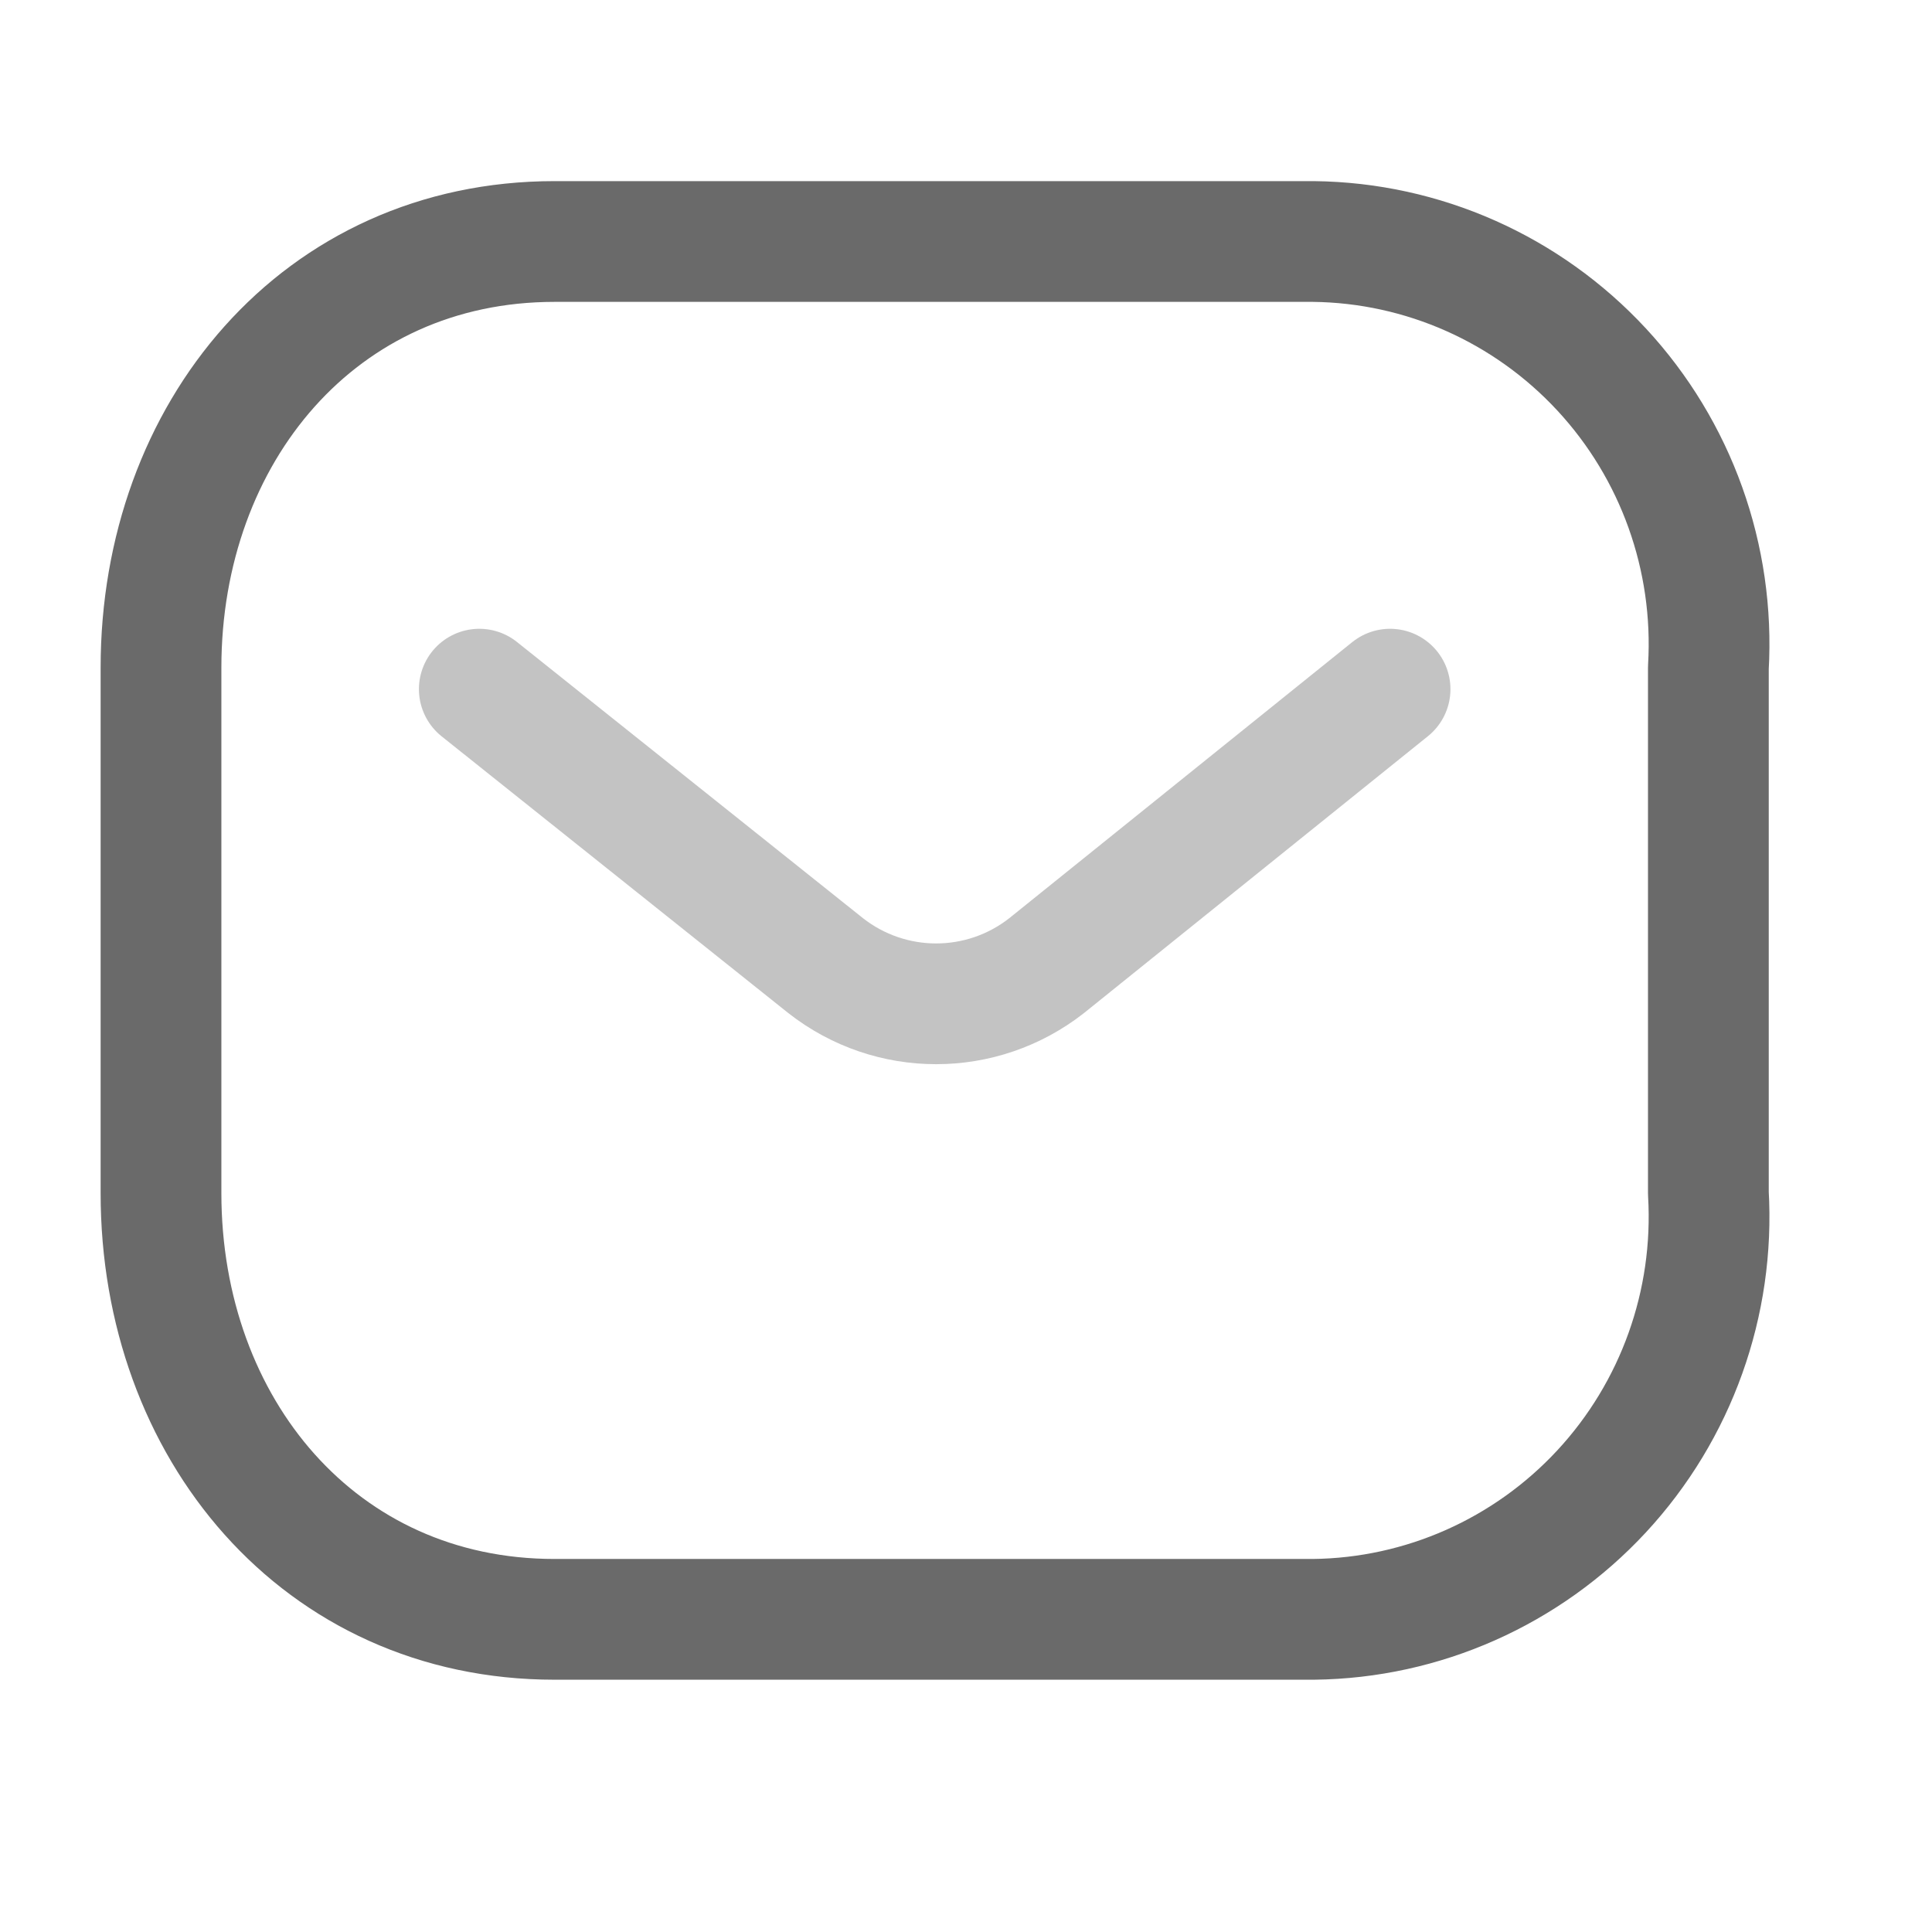
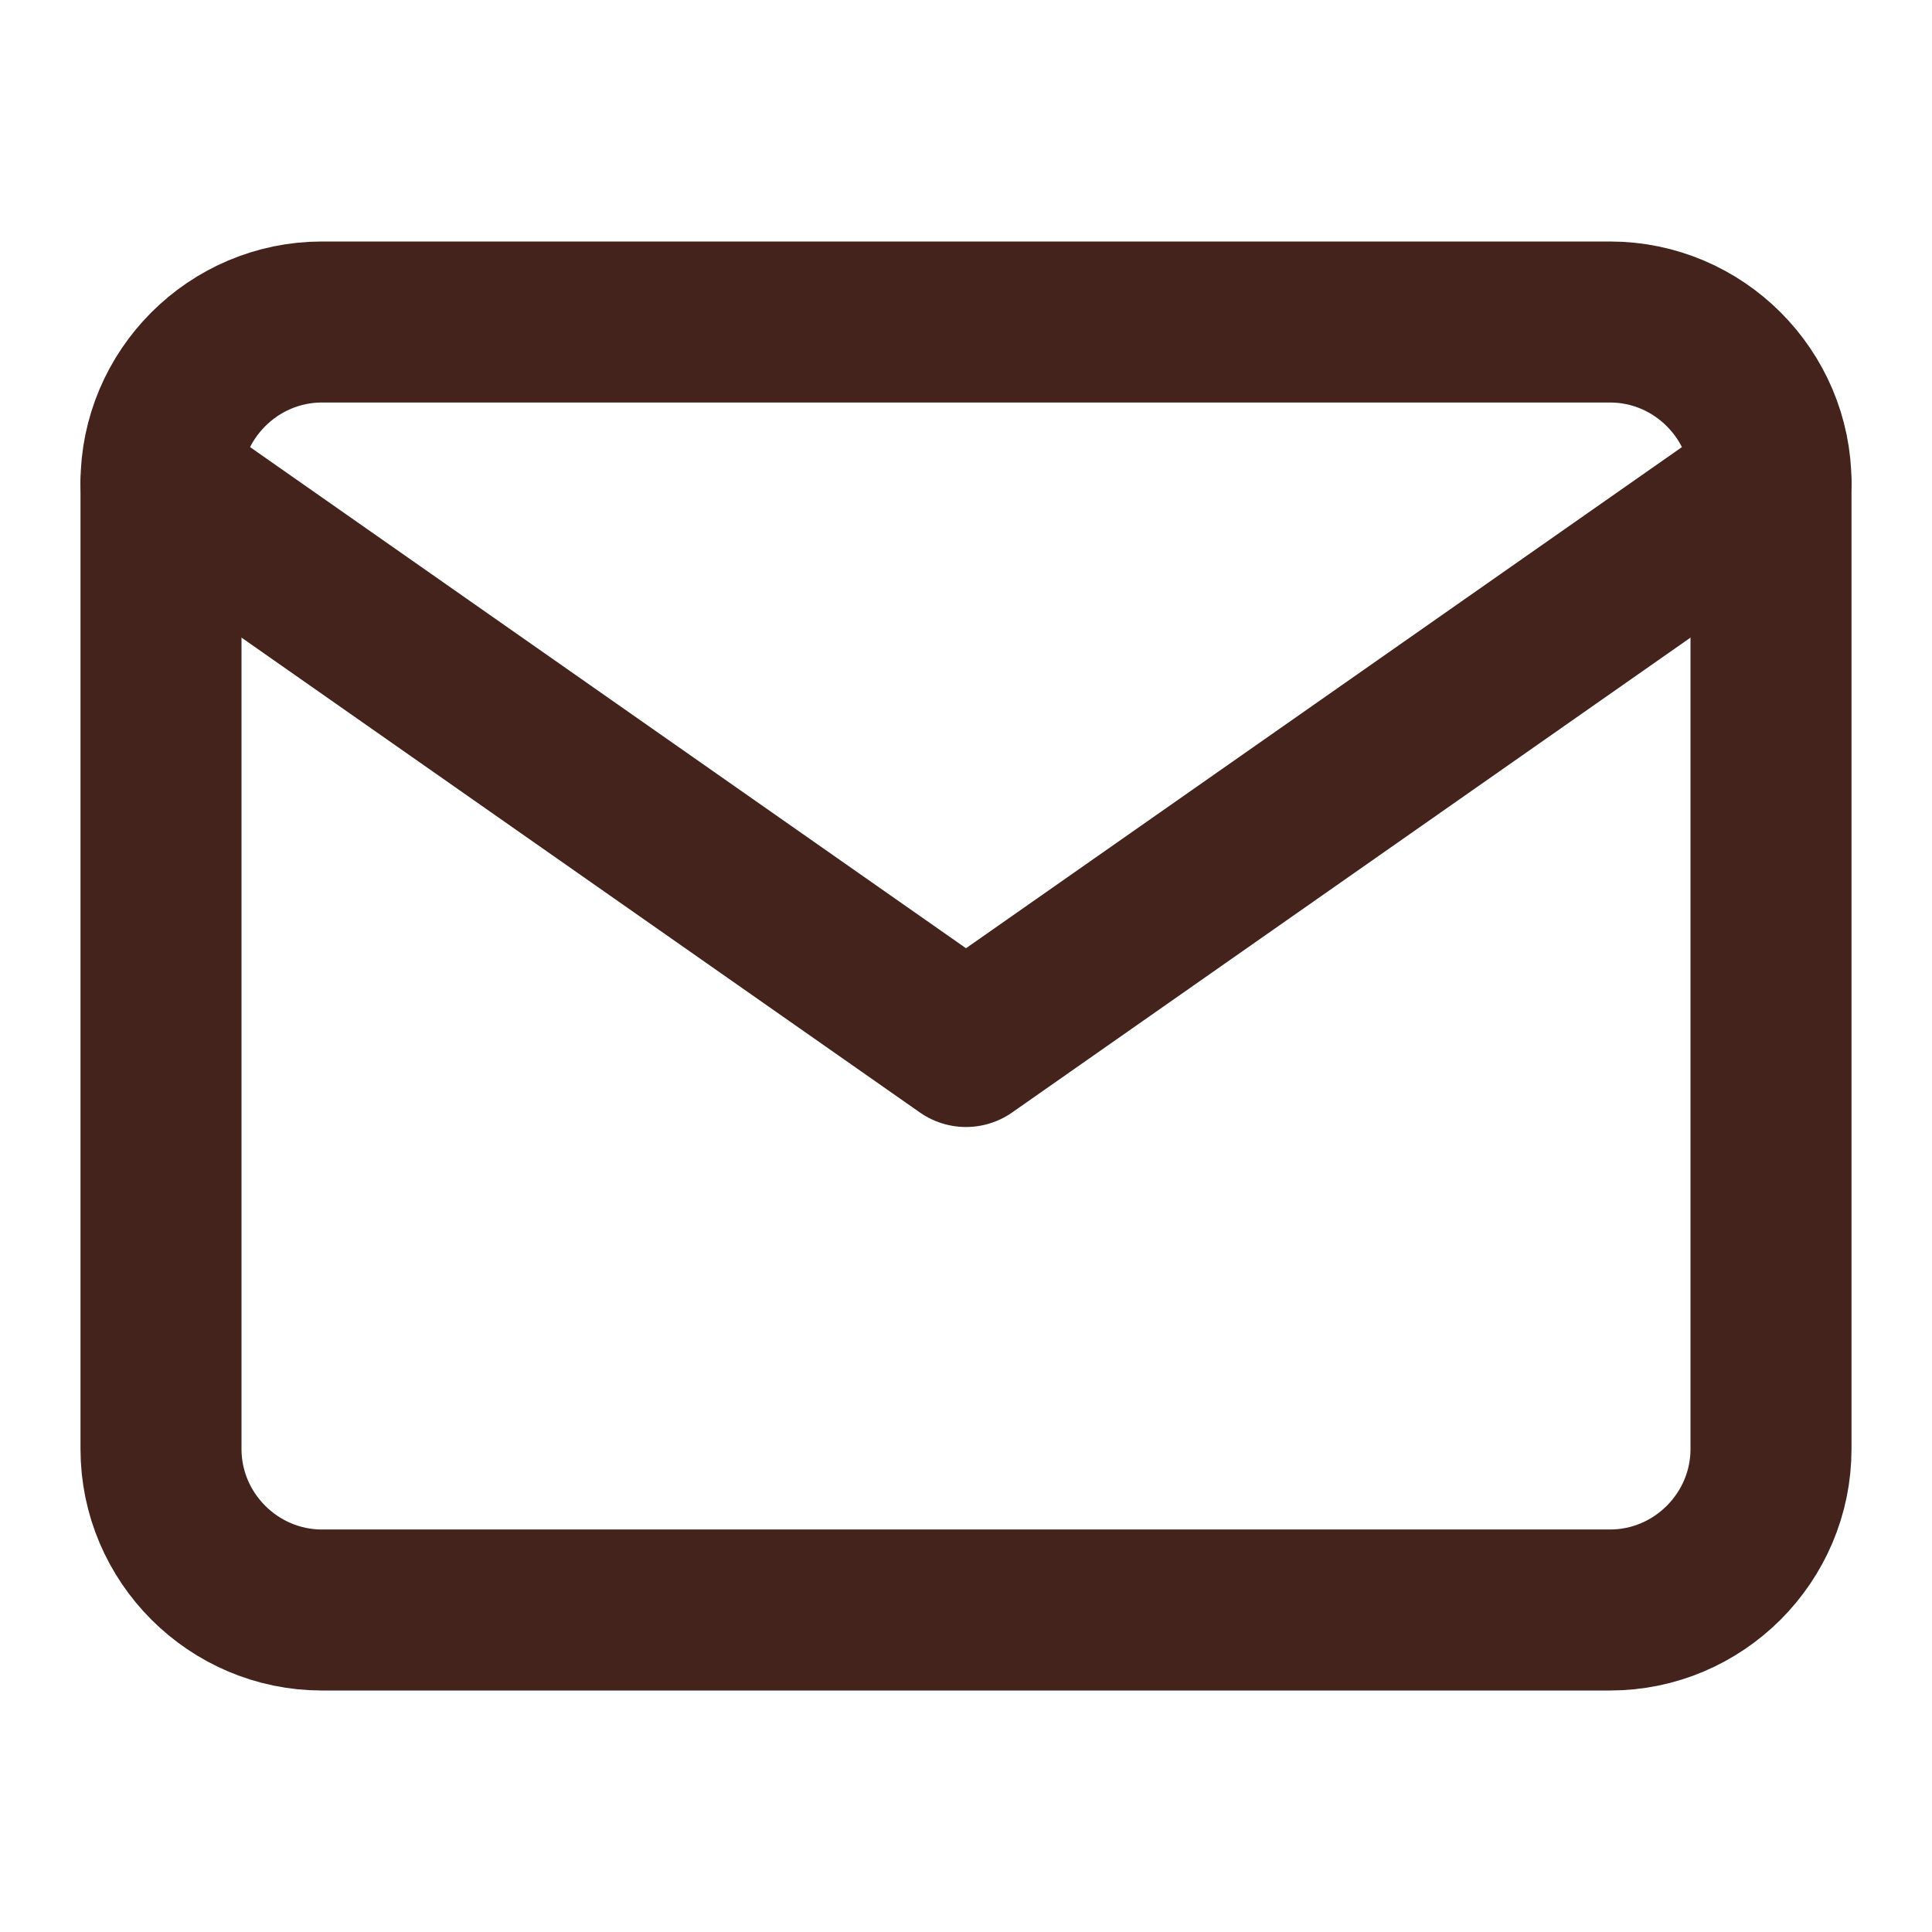
<svg xmlns="http://www.w3.org/2000/svg" width="24" height="24" viewBox="0 0 24 24" fill="none">
-   <path opacity="0.4" d="M17.268 8.561L13.002 11.995C12.195 12.628 11.063 12.628 10.256 11.995L5.954 8.561" stroke="#6A6A6A" stroke-width="1.5" stroke-linecap="round" stroke-linejoin="round" />
-   <path fill-rule="evenodd" clip-rule="evenodd" d="M6.888 3H16.316C17.675 3.015 18.969 3.59 19.896 4.59C20.823 5.59 21.302 6.929 21.222 8.294V14.822C21.302 16.187 20.823 17.526 19.896 18.526C18.969 19.526 17.675 20.101 16.316 20.116H6.888C3.968 20.116 2 17.741 2 14.822V8.294C2 5.375 3.968 3 6.888 3Z" stroke="#6A6A6A" stroke-width="1.5" stroke-linecap="round" stroke-linejoin="round" />
+   <path d="M4 4H20C21.1 4 22 4.9 22 6V18C22 19.1 21.1 20 20 20H4C2.9 20 2 19.1 2 18V6C2 4.9 2.9 4 4 4Z" stroke="#43231B" stroke-width="2" stroke-linecap="round" stroke-linejoin="round" />
+   <path d="M22 6L12 13L2 6" stroke="#43231B" stroke-width="2" stroke-linecap="round" stroke-linejoin="round" />
</svg>
